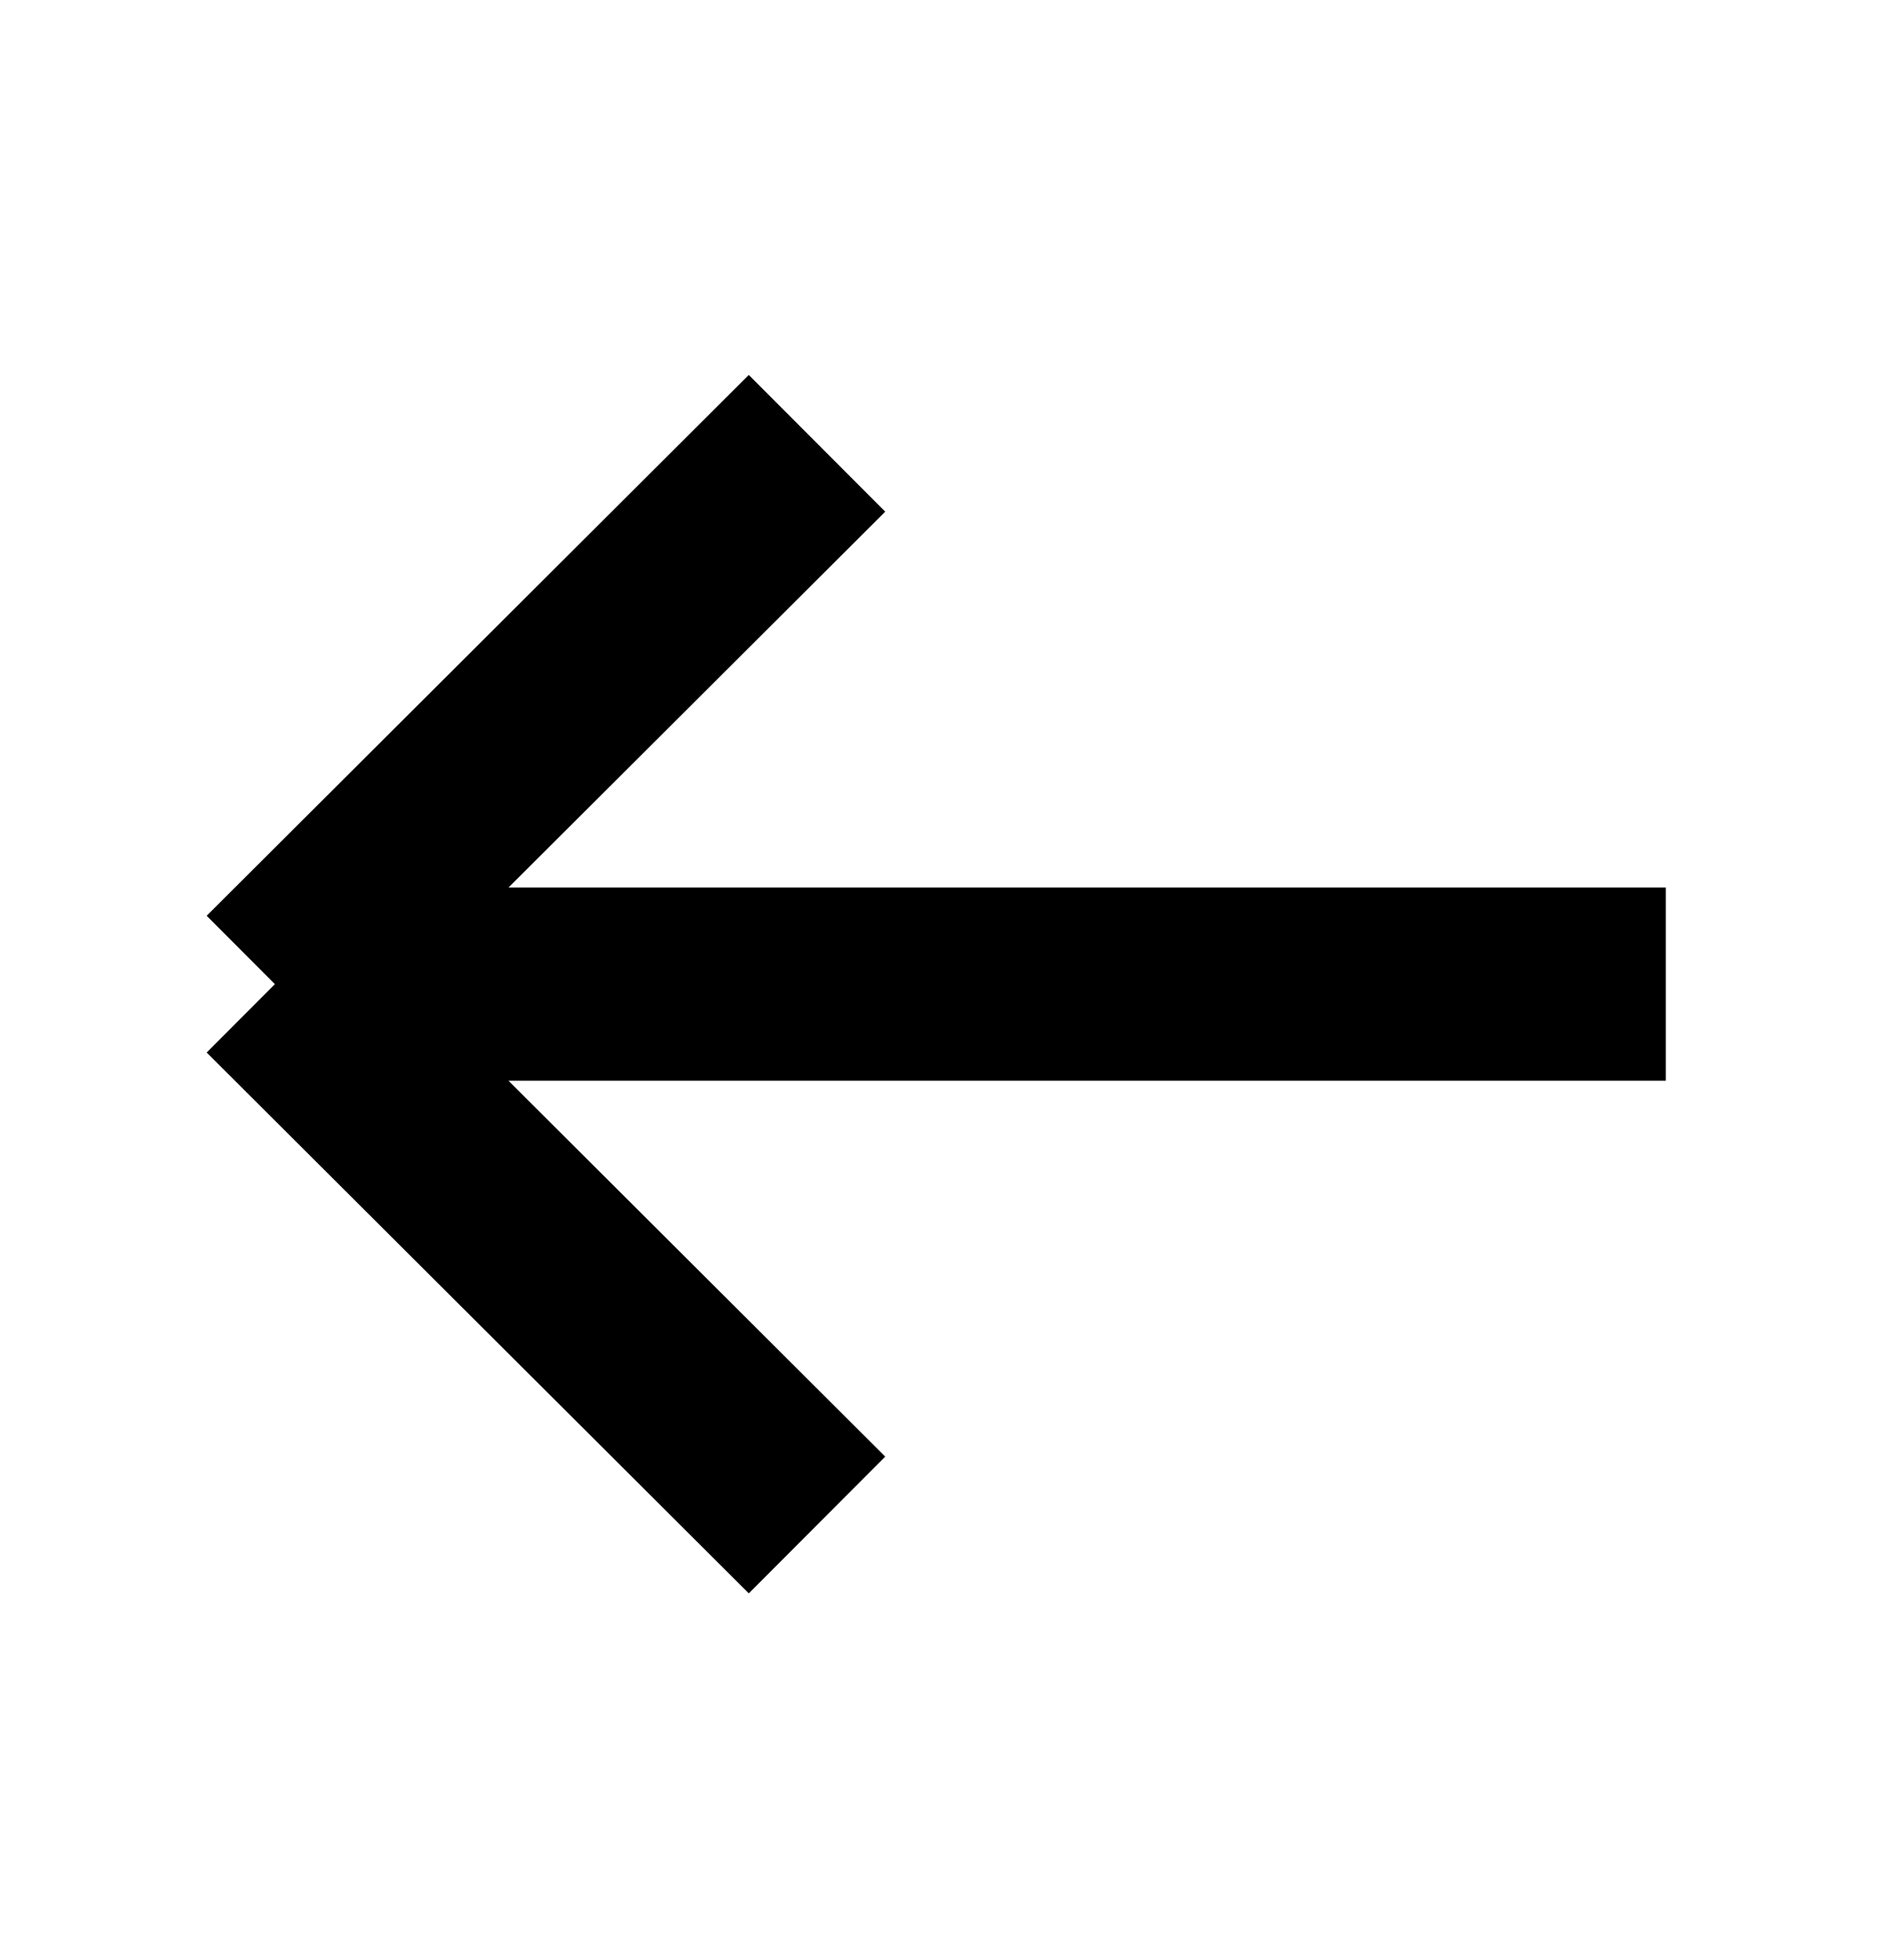
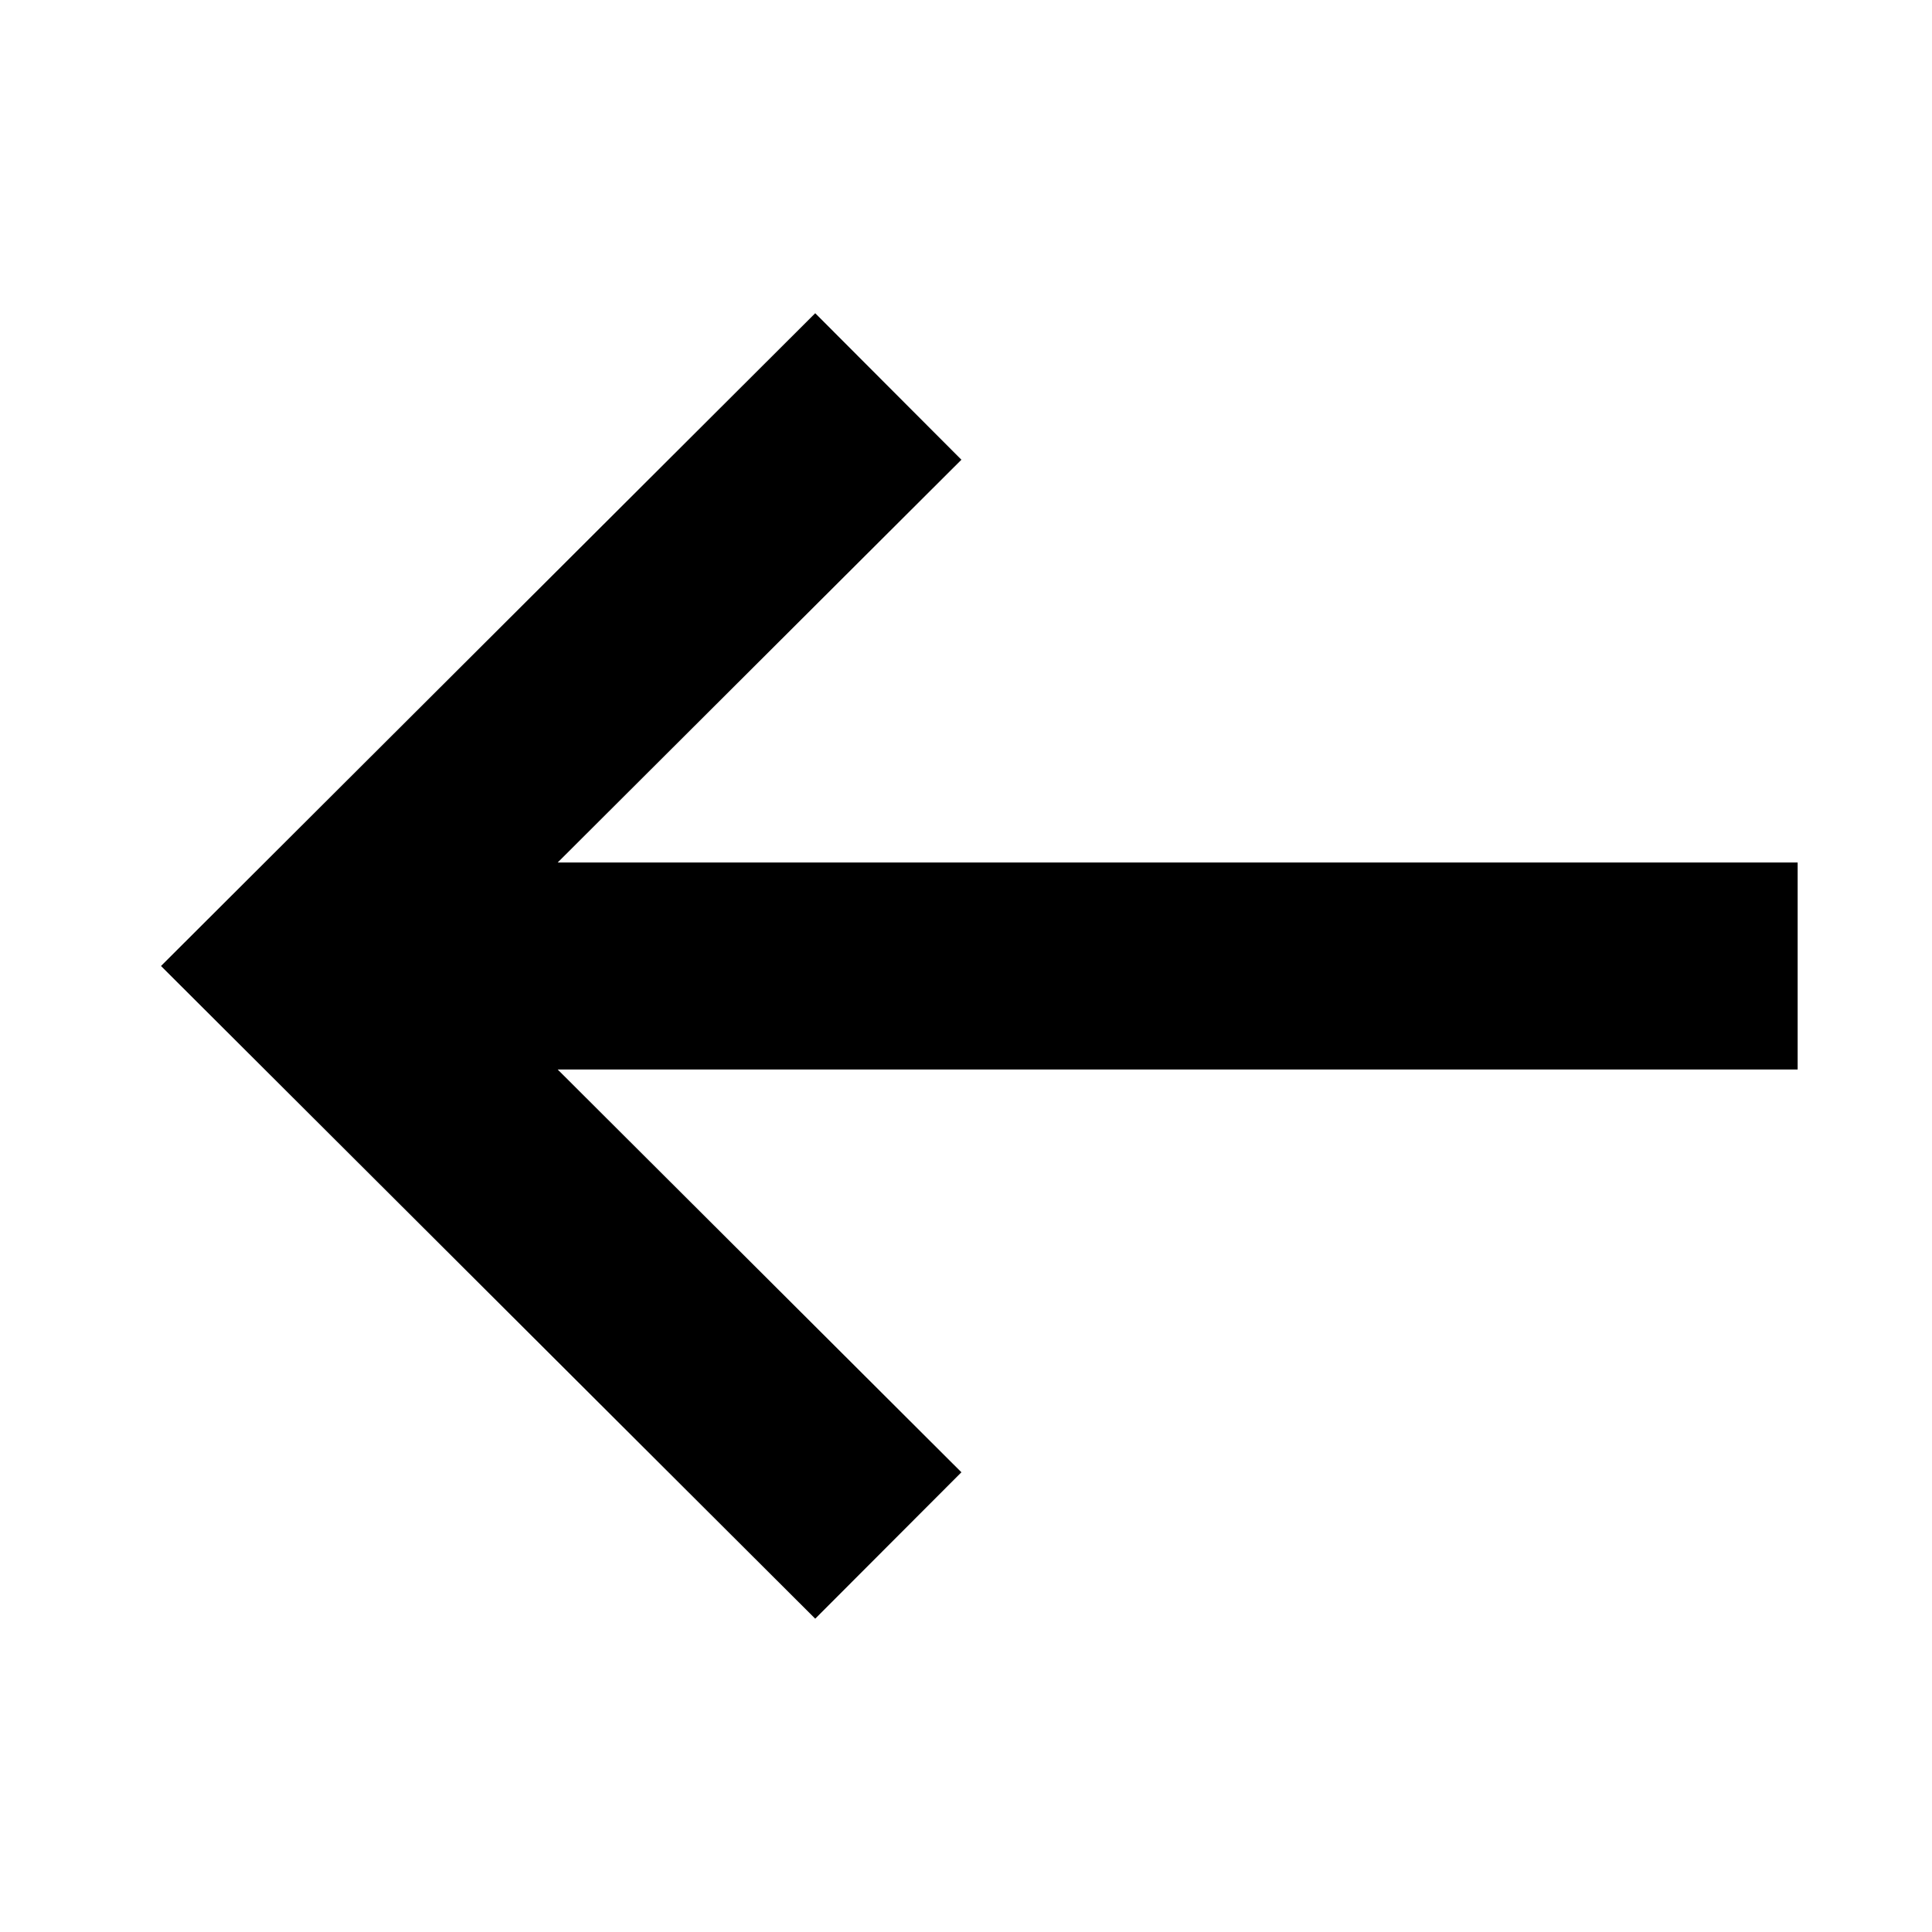
- <svg xmlns="http://www.w3.org/2000/svg" width="33" height="34" viewBox="0 0 33 34" fill="none">
-   <path d="M14.171 26.454L4.768 17.072M4.768 17.072L14.171 7.69M4.768 17.072L28.893 17.072" stroke="currentColor" stroke-width="3.351" />
+ <svg xmlns="http://www.w3.org/2000/svg" width="24" height="24" viewBox="0 0 24 24" fill="none">
+   <path fill-rule="evenodd" clip-rule="evenodd" d="M6.928 13.286L11.943 18.289L10.127 20.108L2 12L10.127 3.891L11.943 5.711L6.928 10.714L22.331 10.714L22.331 13.286L6.928 13.286Z" fill="currentColor" />
</svg>
